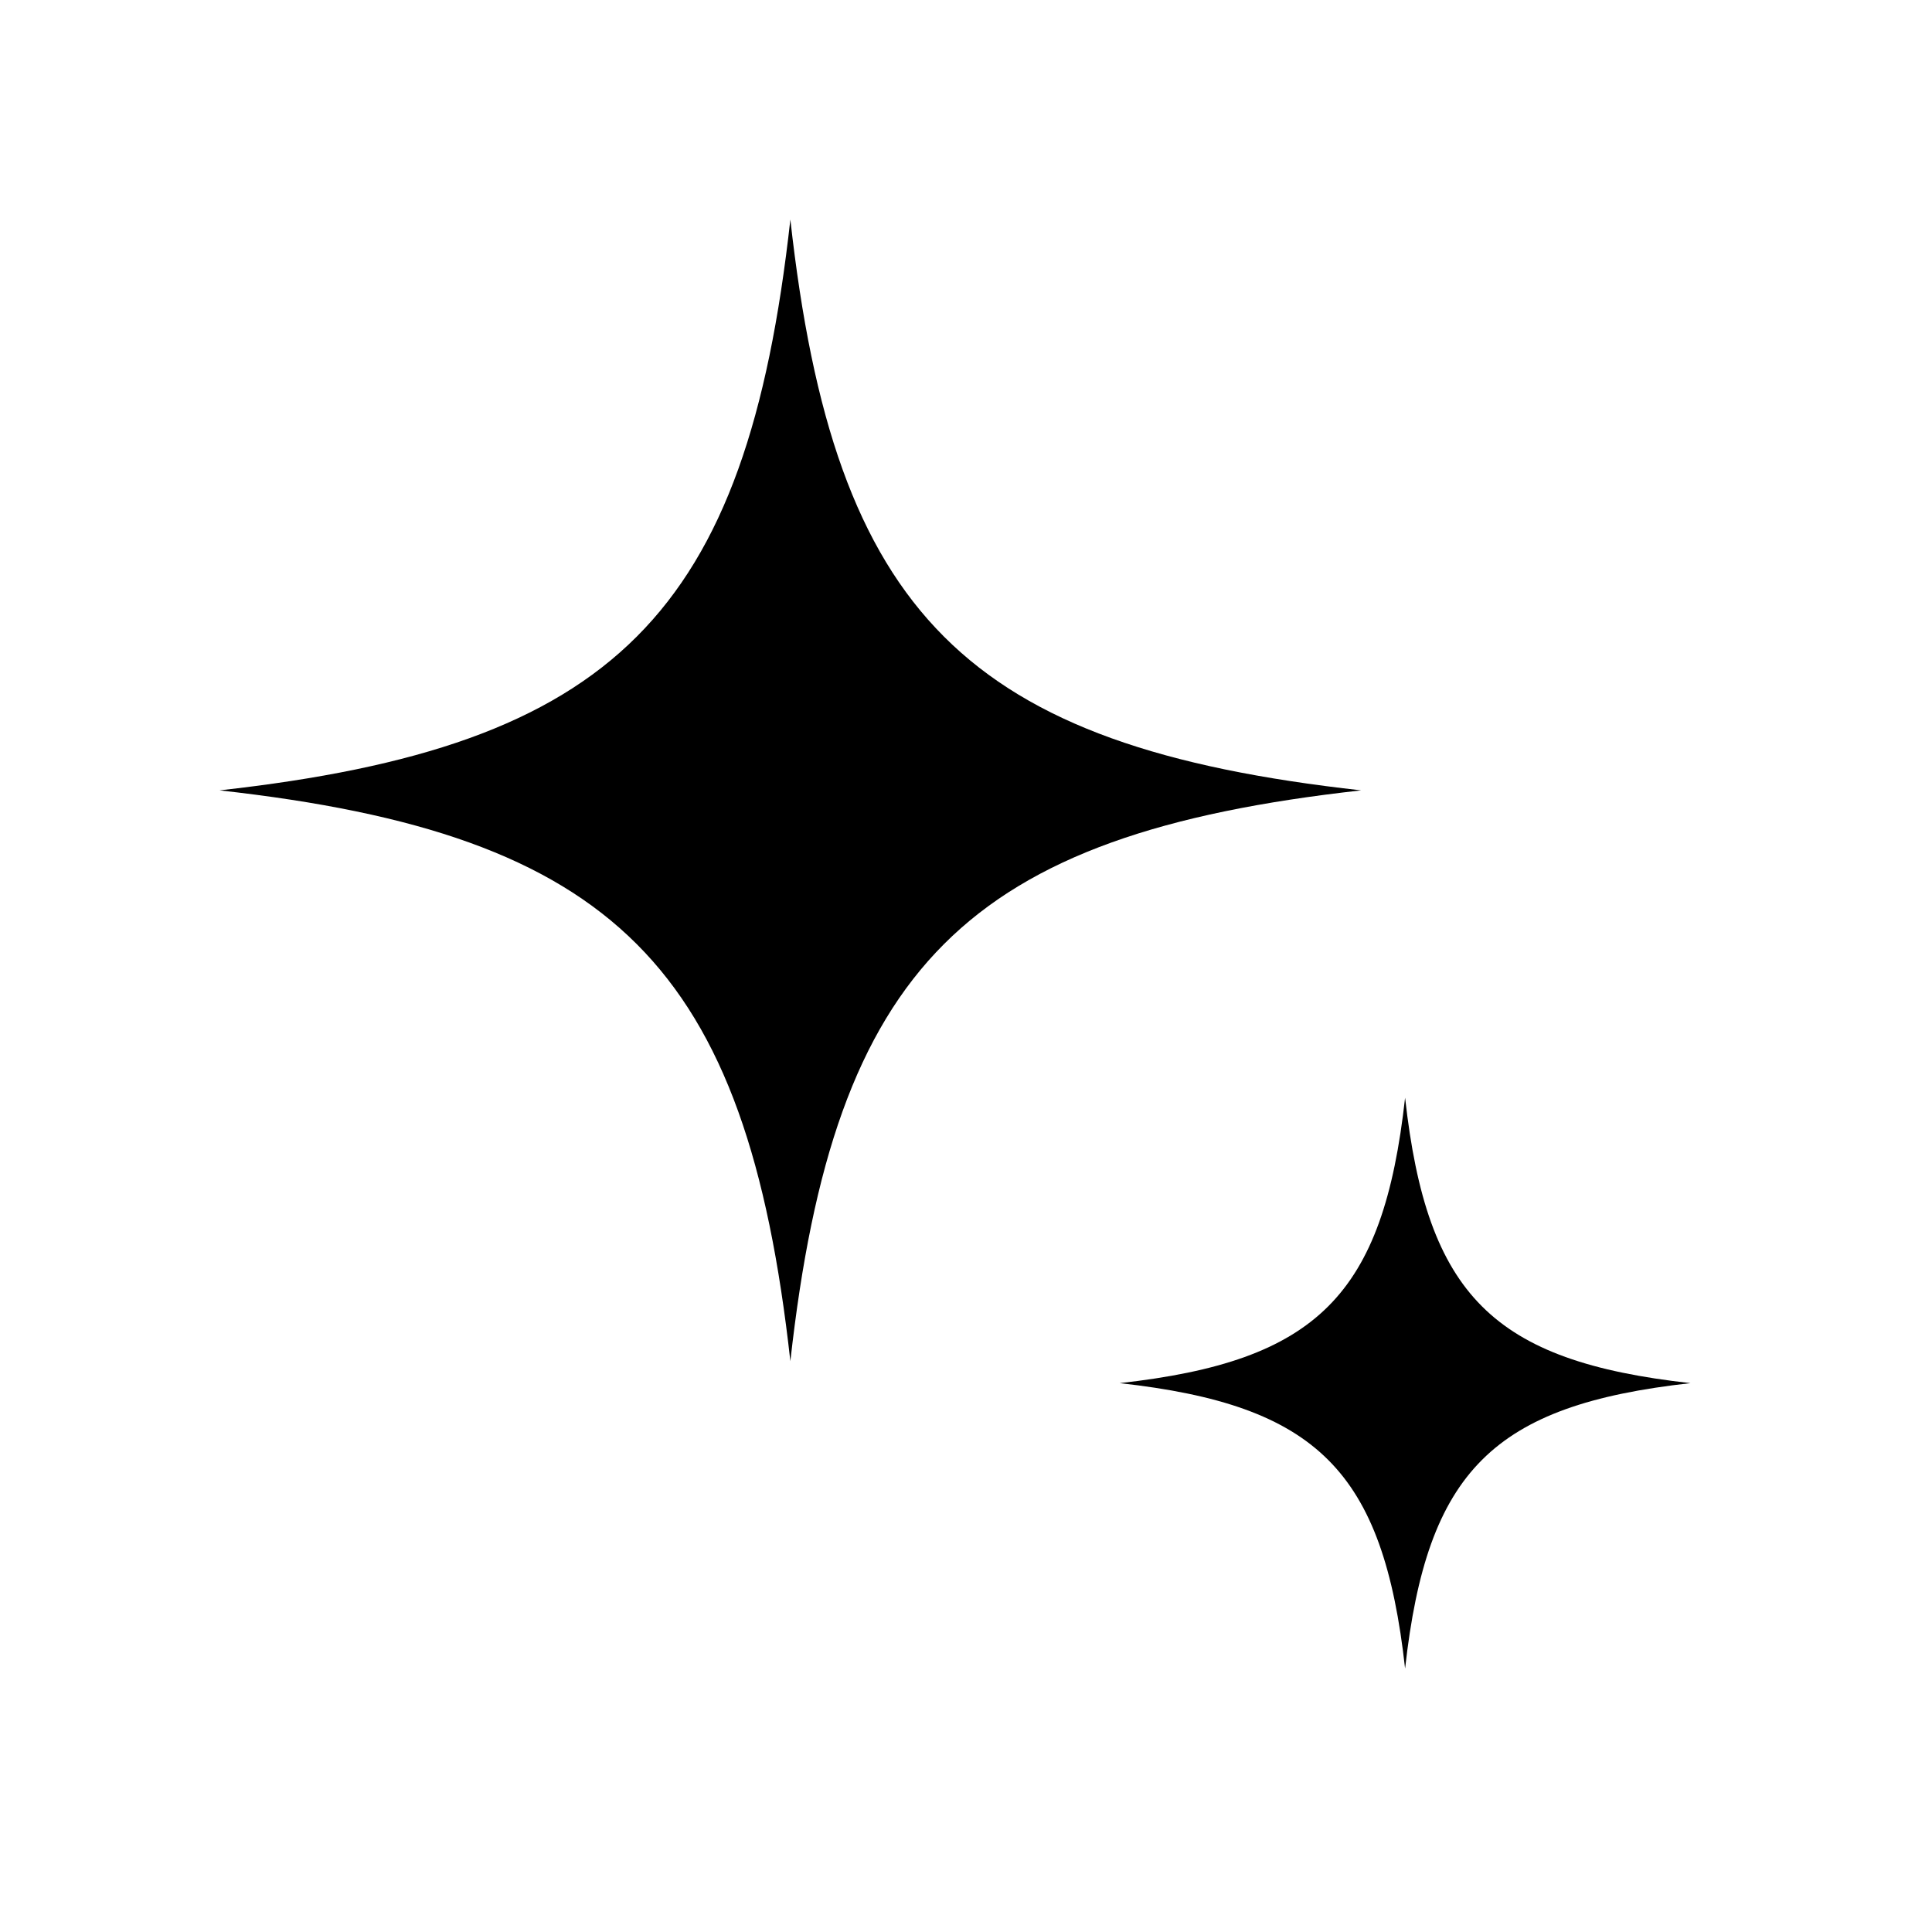
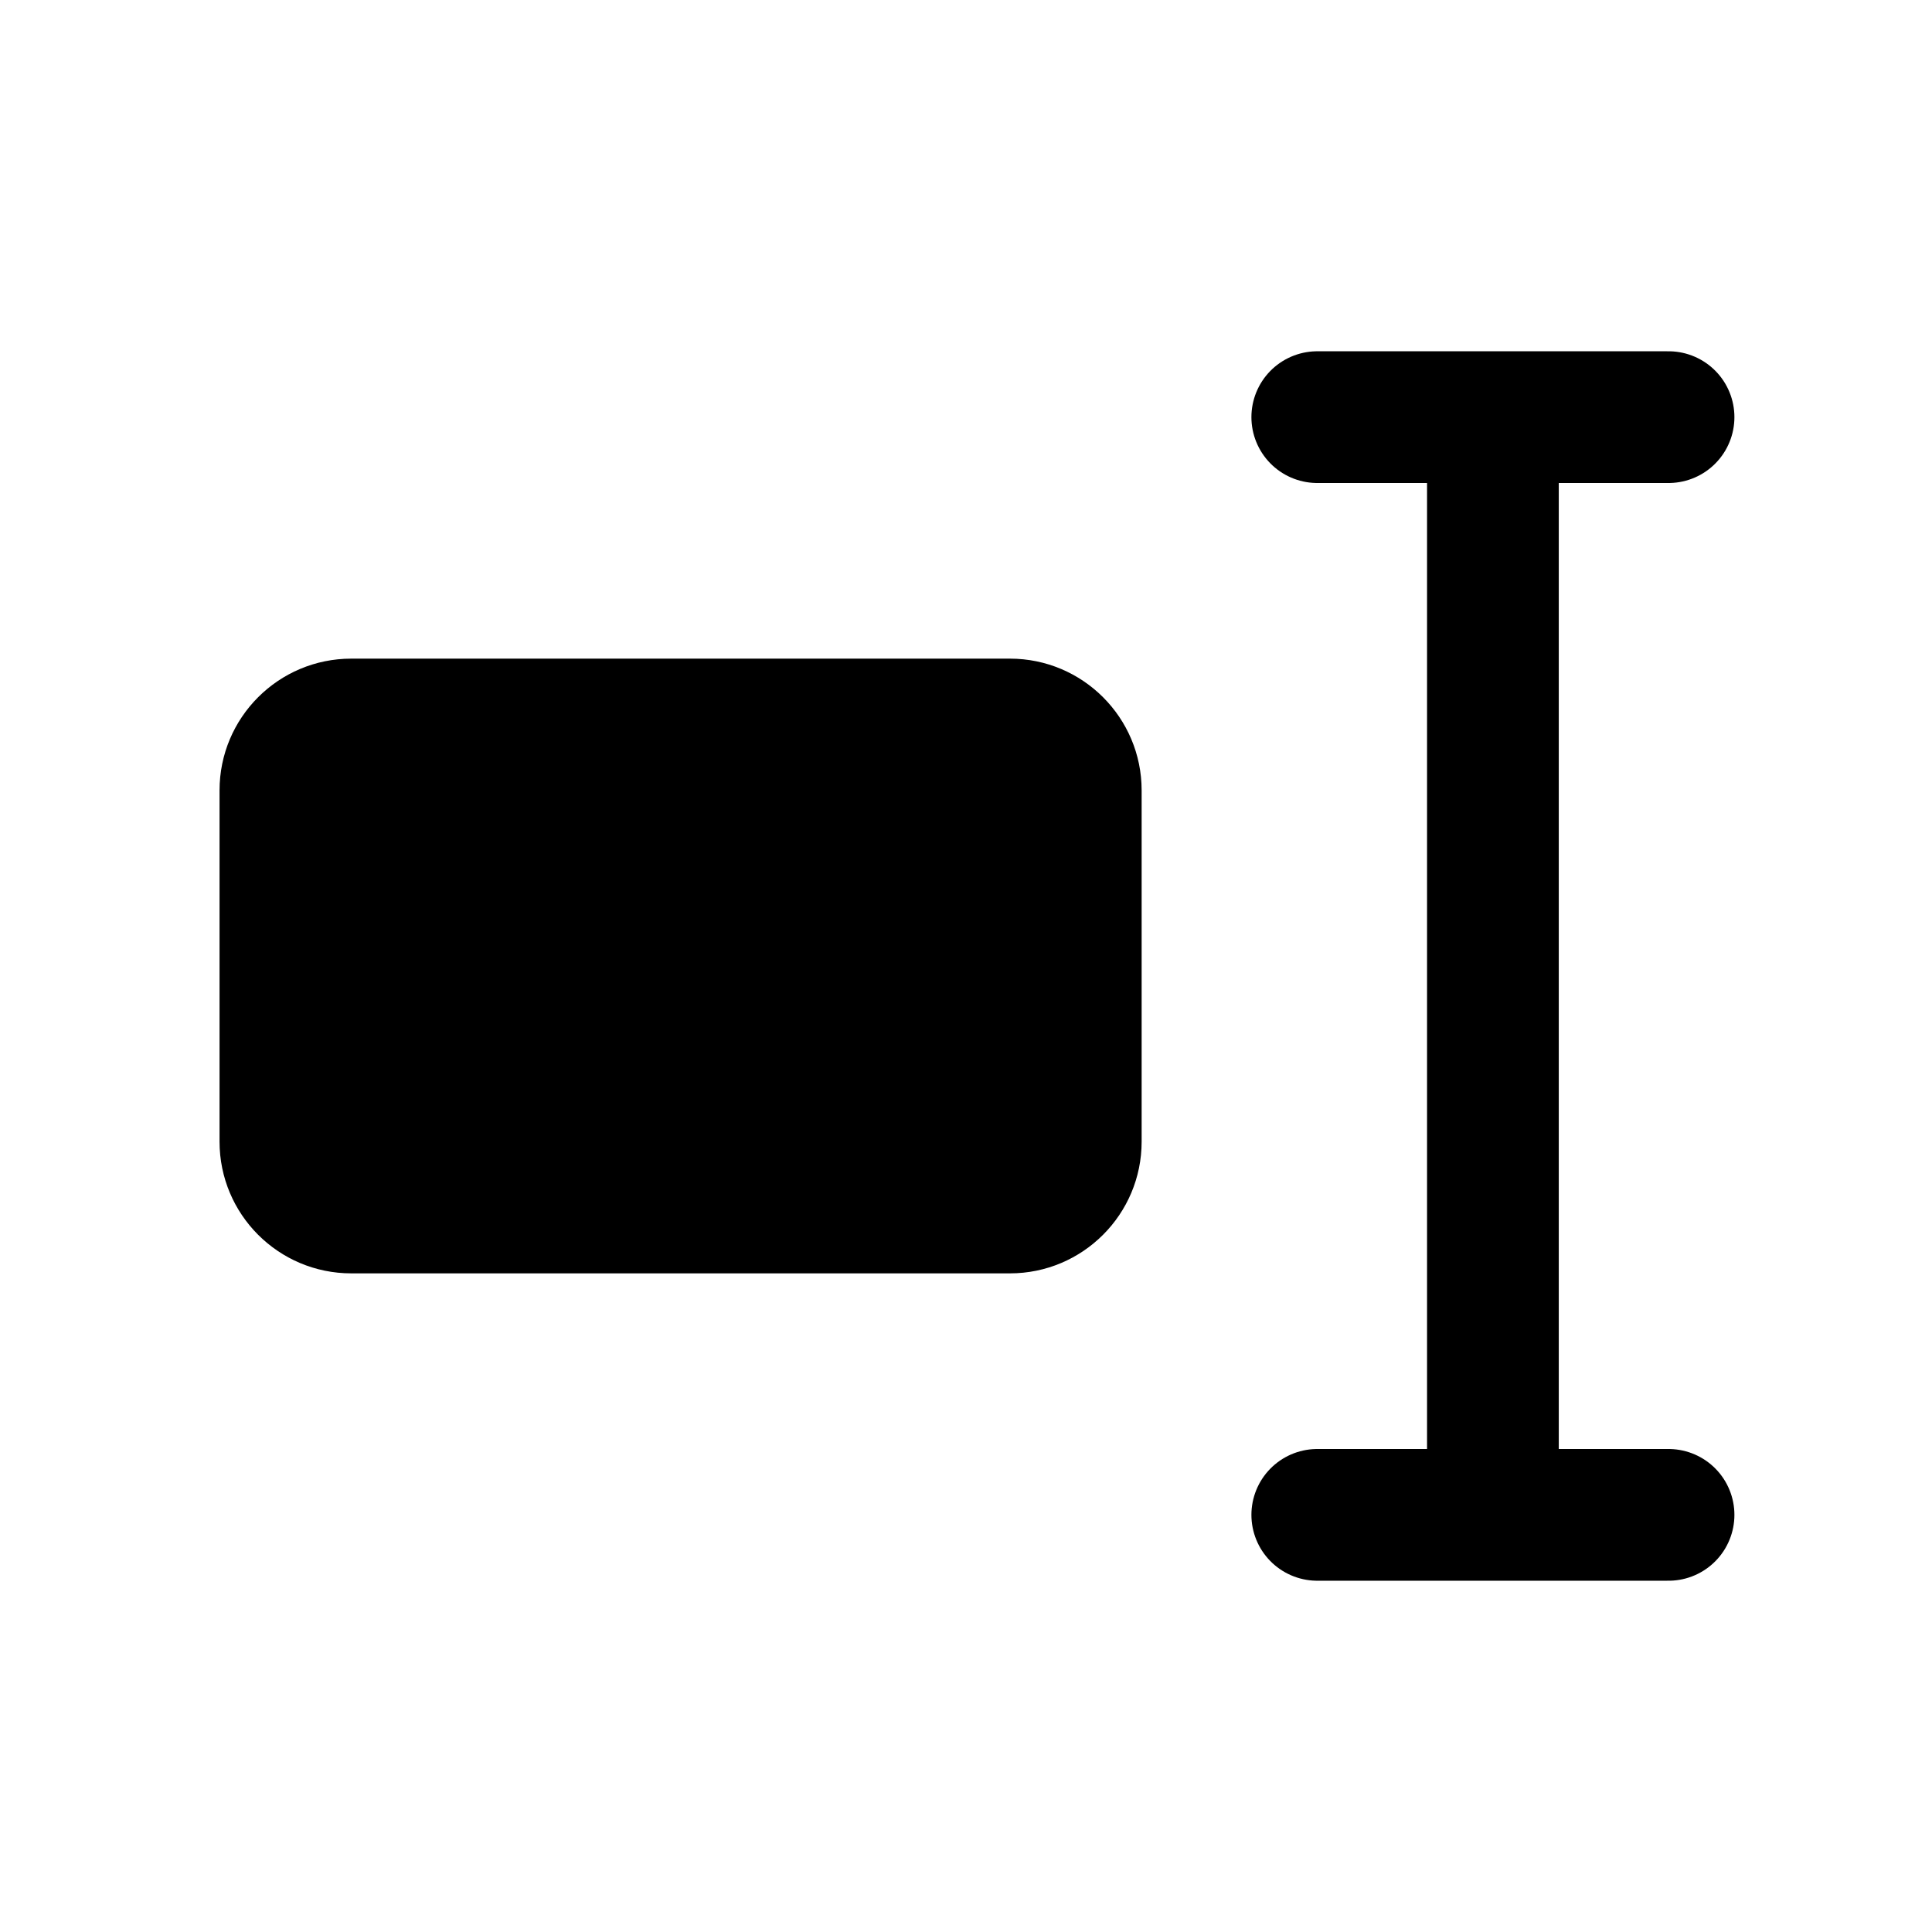
<svg xmlns="http://www.w3.org/2000/svg" width="44" height="44" viewBox="0 0 44 44">
-   <g fill="#000">
-     <path d="M18 5 C19 14 22 17 31 18 C22 19 19 22 18 31 C17 22 14 19 5 18 C14 17 17 14 18 5 Z" />
-     <path d="M32 25 C32.5 29.5 34 31 38.5 31.5 C34 32 32.5 33.5 32 38 C31.5 33.5 30 32 25.5 31.5 C30 31 31.5 29.5 32 25 Z" />
-   </g>
+   <rect x="5" y="15" width="21" height="14" rx="3" fill="#000" />
+   <path d="M30 9.5h8M34 9.5v25M30 34.5h8" stroke="#000" stroke-width="3" stroke-linecap="round" fill="none" />
</svg>
